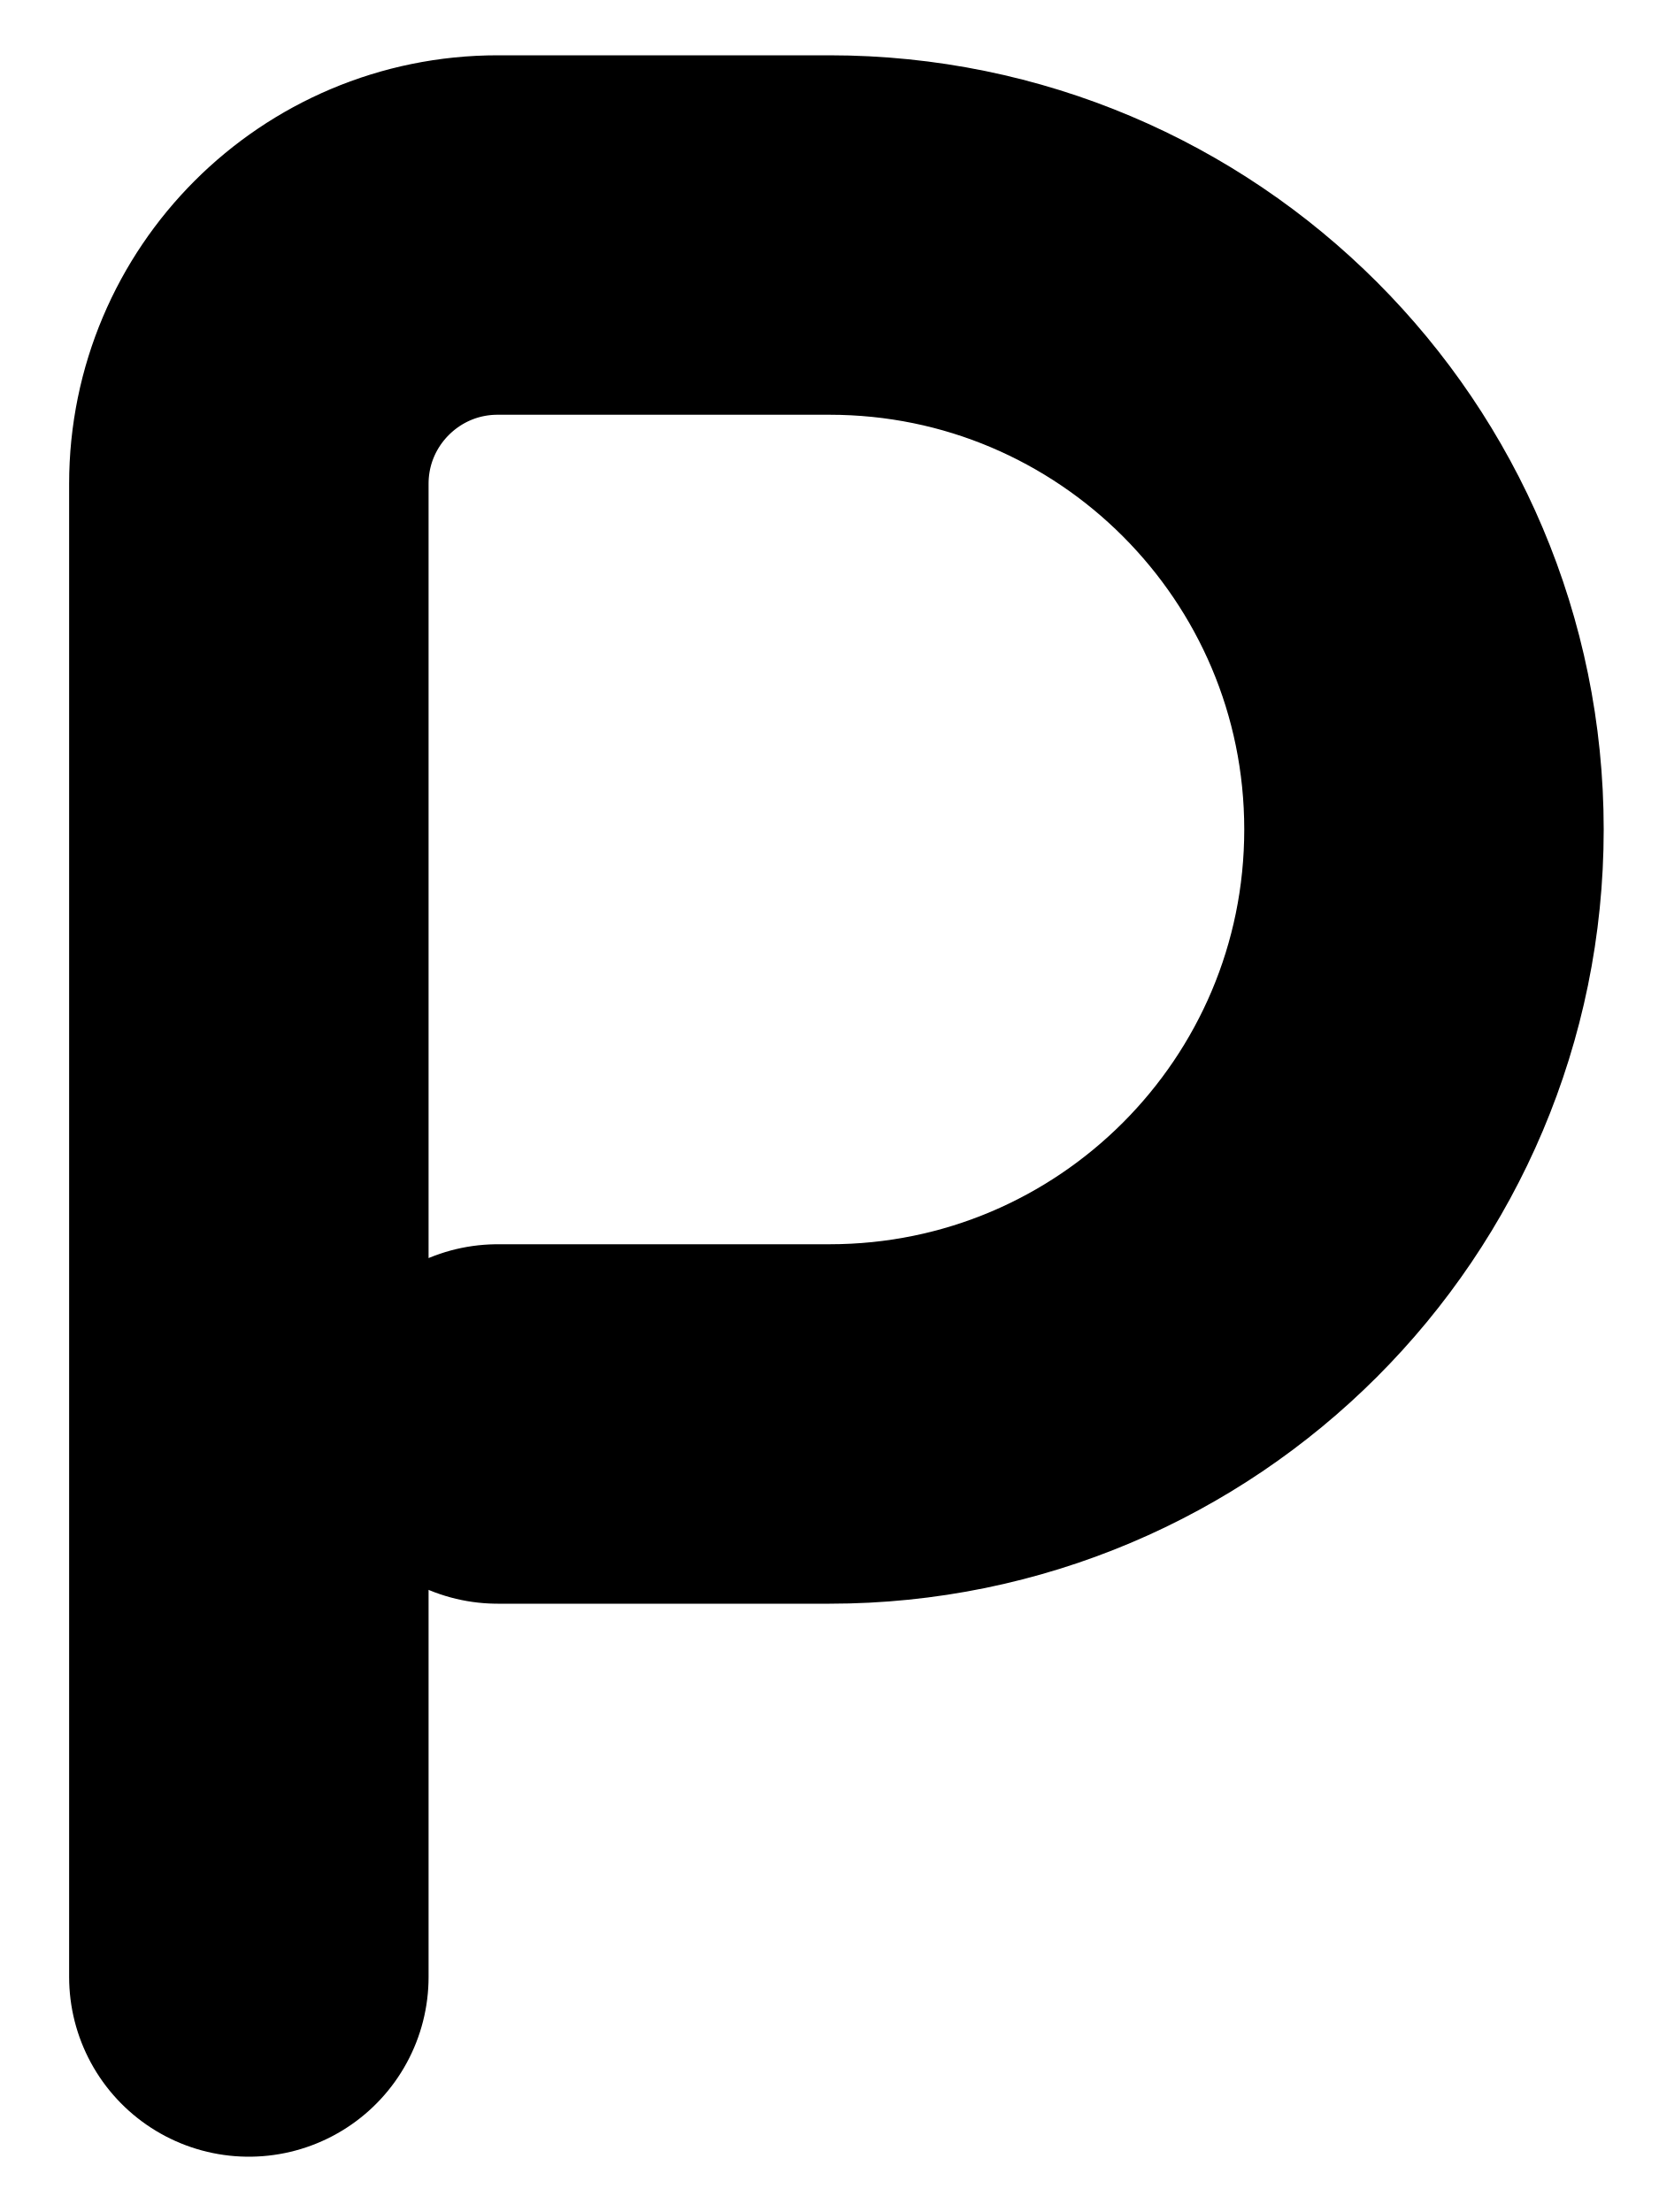
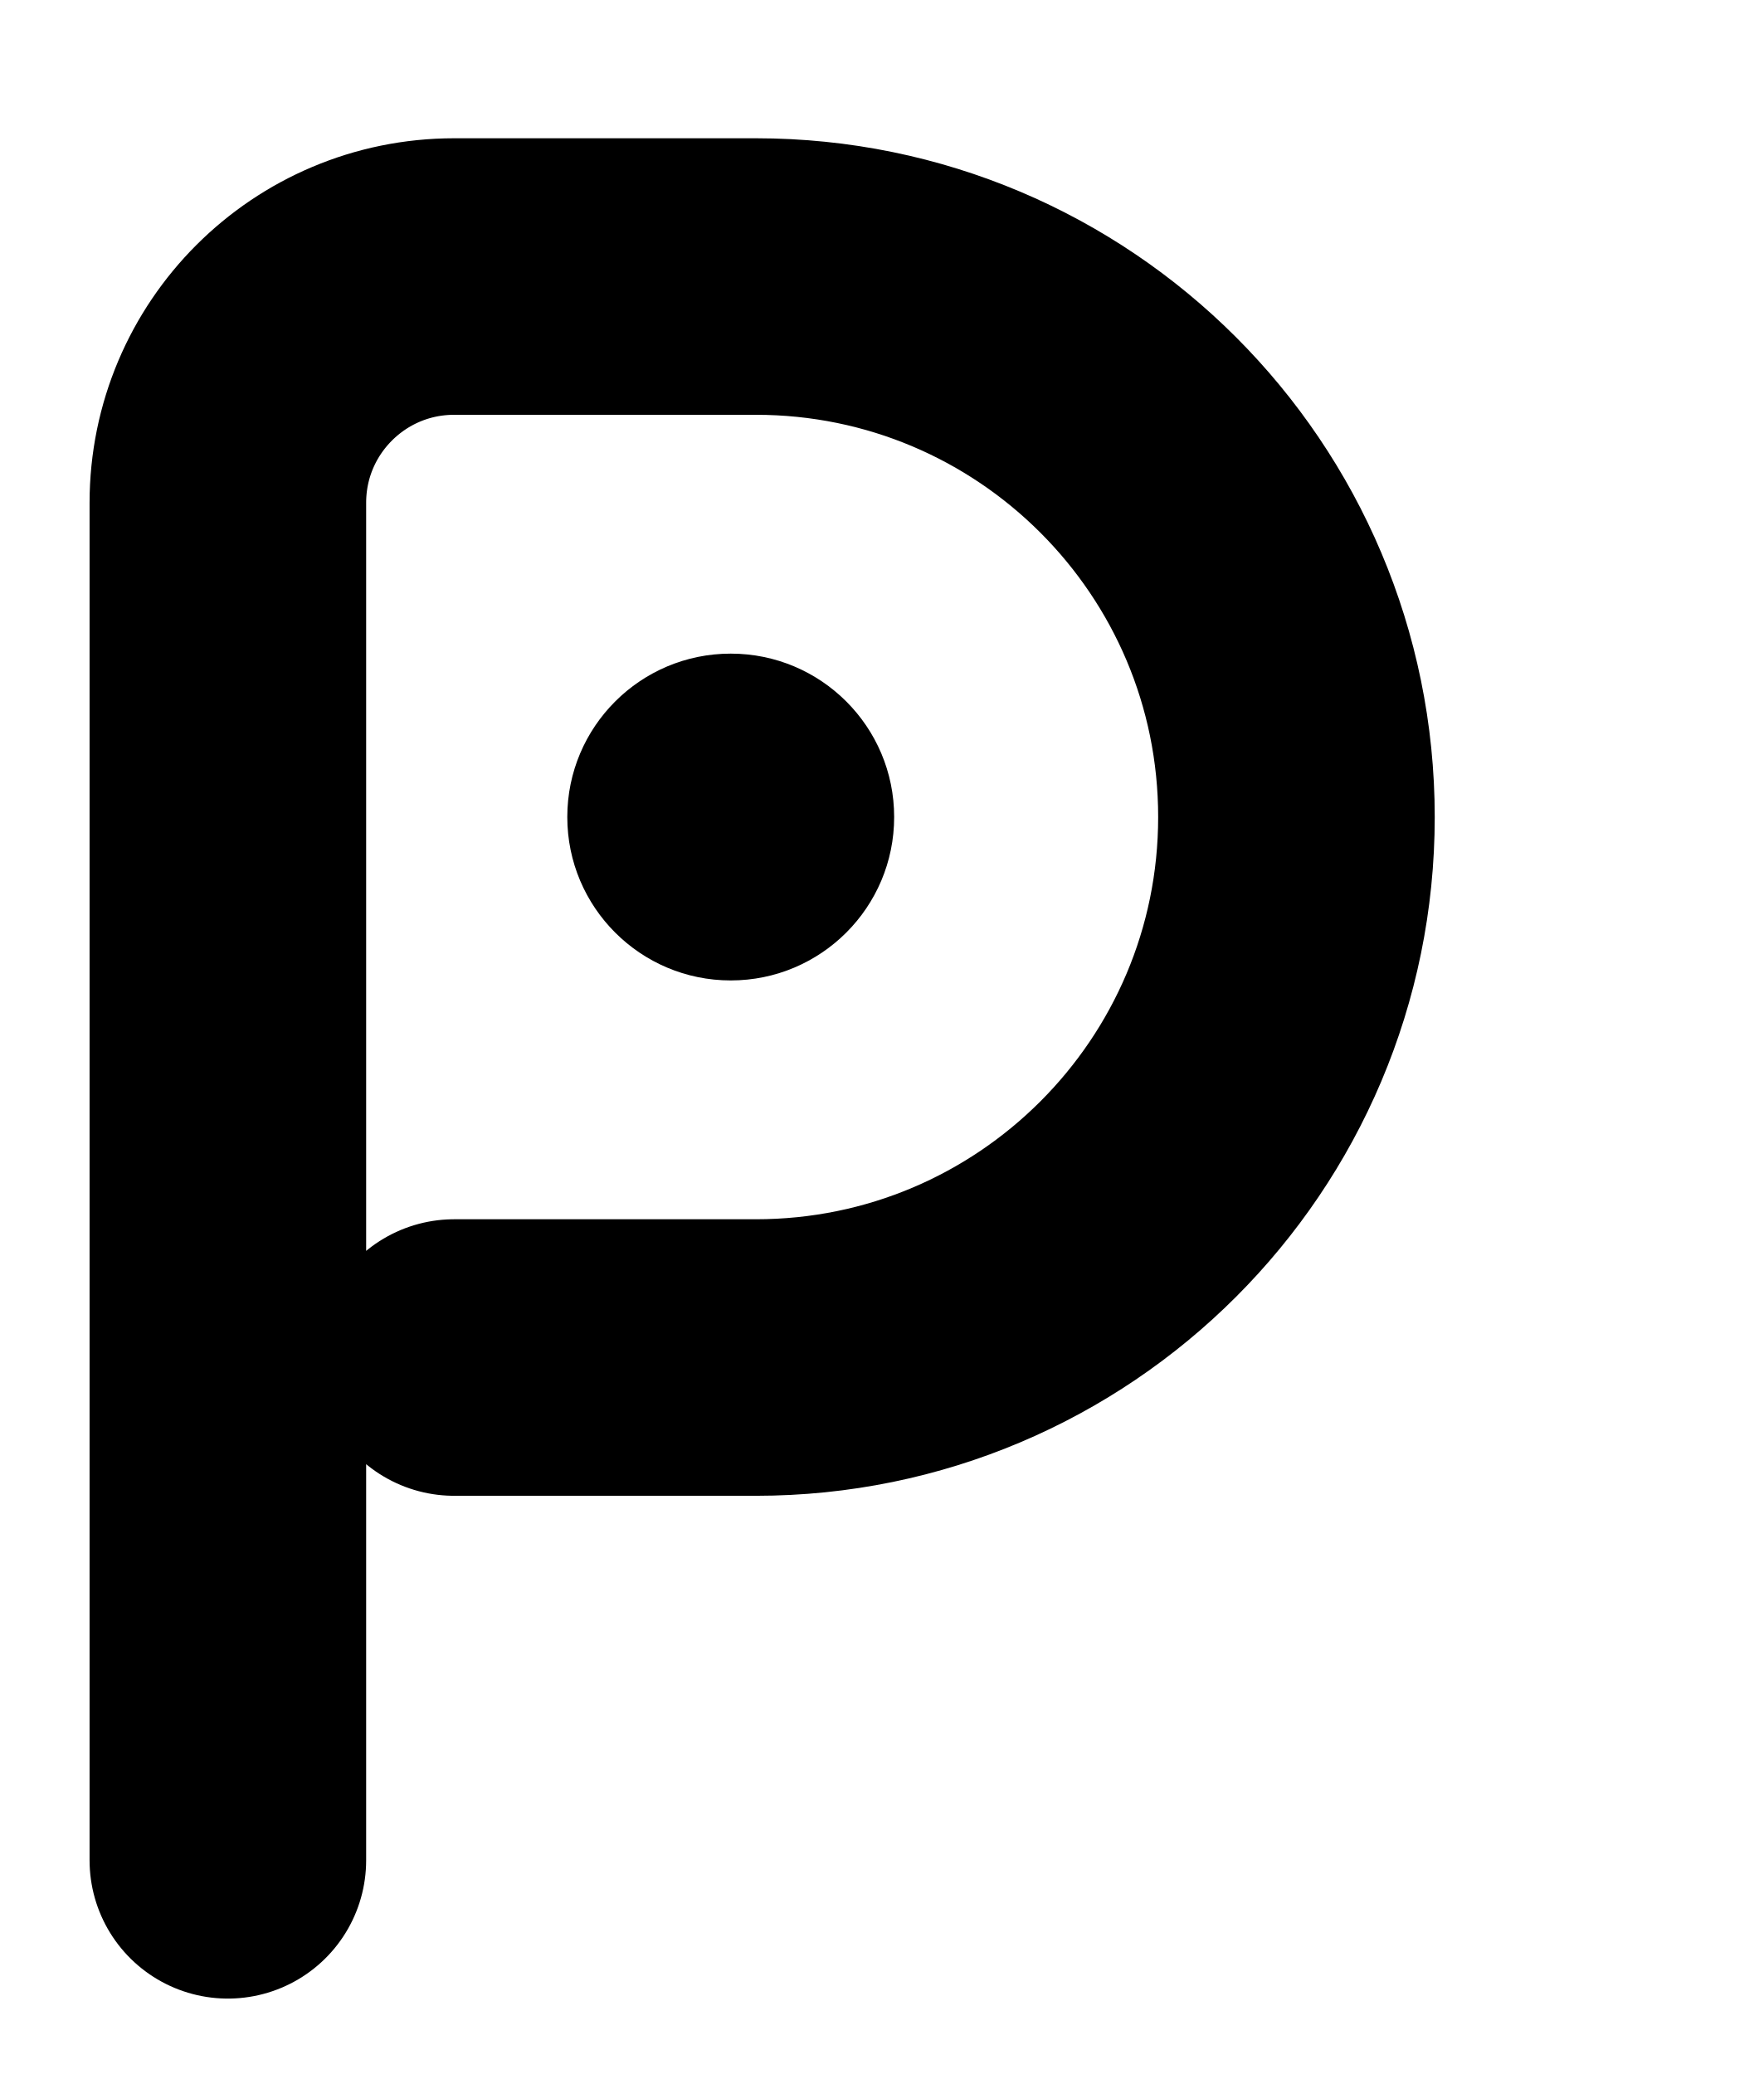
- <svg xmlns="http://www.w3.org/2000/svg" viewBox="280 220 480 640" width="18" height="24">
-   <path d="M352 792 V360 a72 72 0 0 1 72-72 h96 a172 172 0 0 1 0 344 h-96" fill="none" stroke="#000" stroke-width="104" stroke-linecap="round" stroke-linejoin="round" />
+ <svg xmlns="http://www.w3.org/2000/svg" viewBox="280 200 560 660" width="13.6" height="16">
+   <path d="M352 792 V360 a72 72 0 0 1 72-72 h96 a172 172 0 0 1 0 344 h-96" fill="none" stroke="#000" stroke-width="88" stroke-linecap="round" stroke-linejoin="round" />
+   <circle cx="512" cy="460" r="52" fill="#000" />
</svg>
